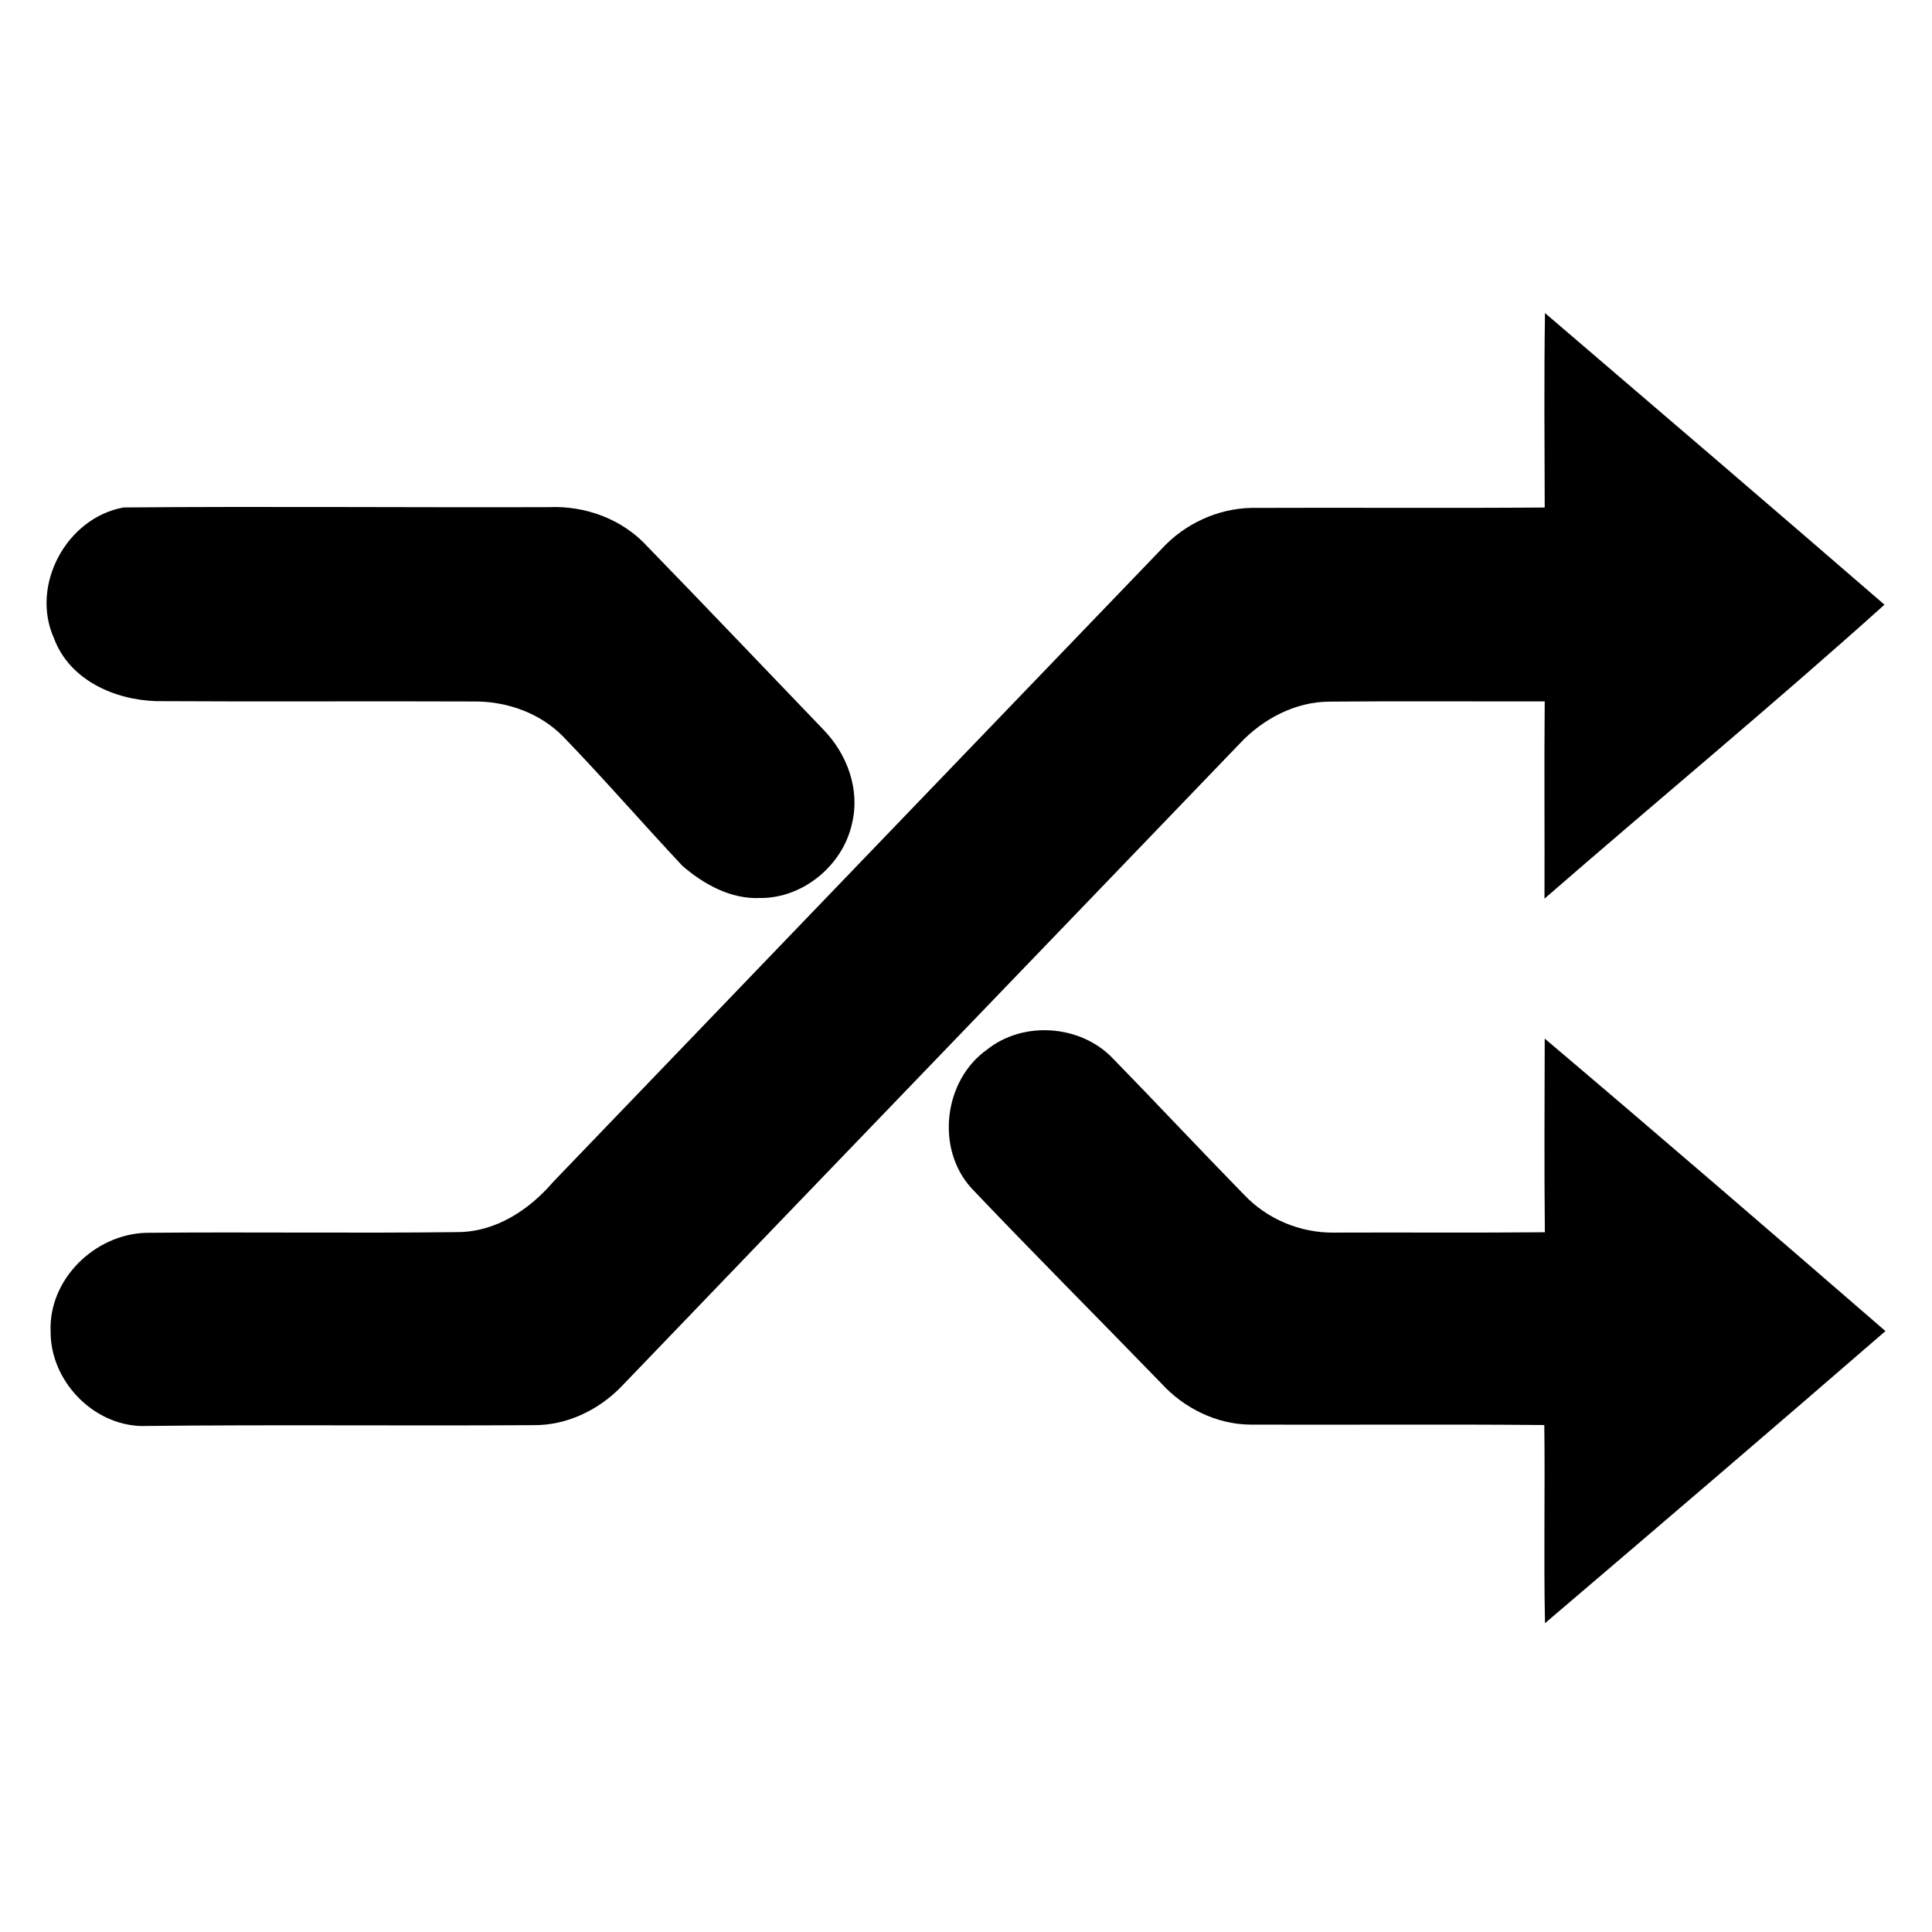
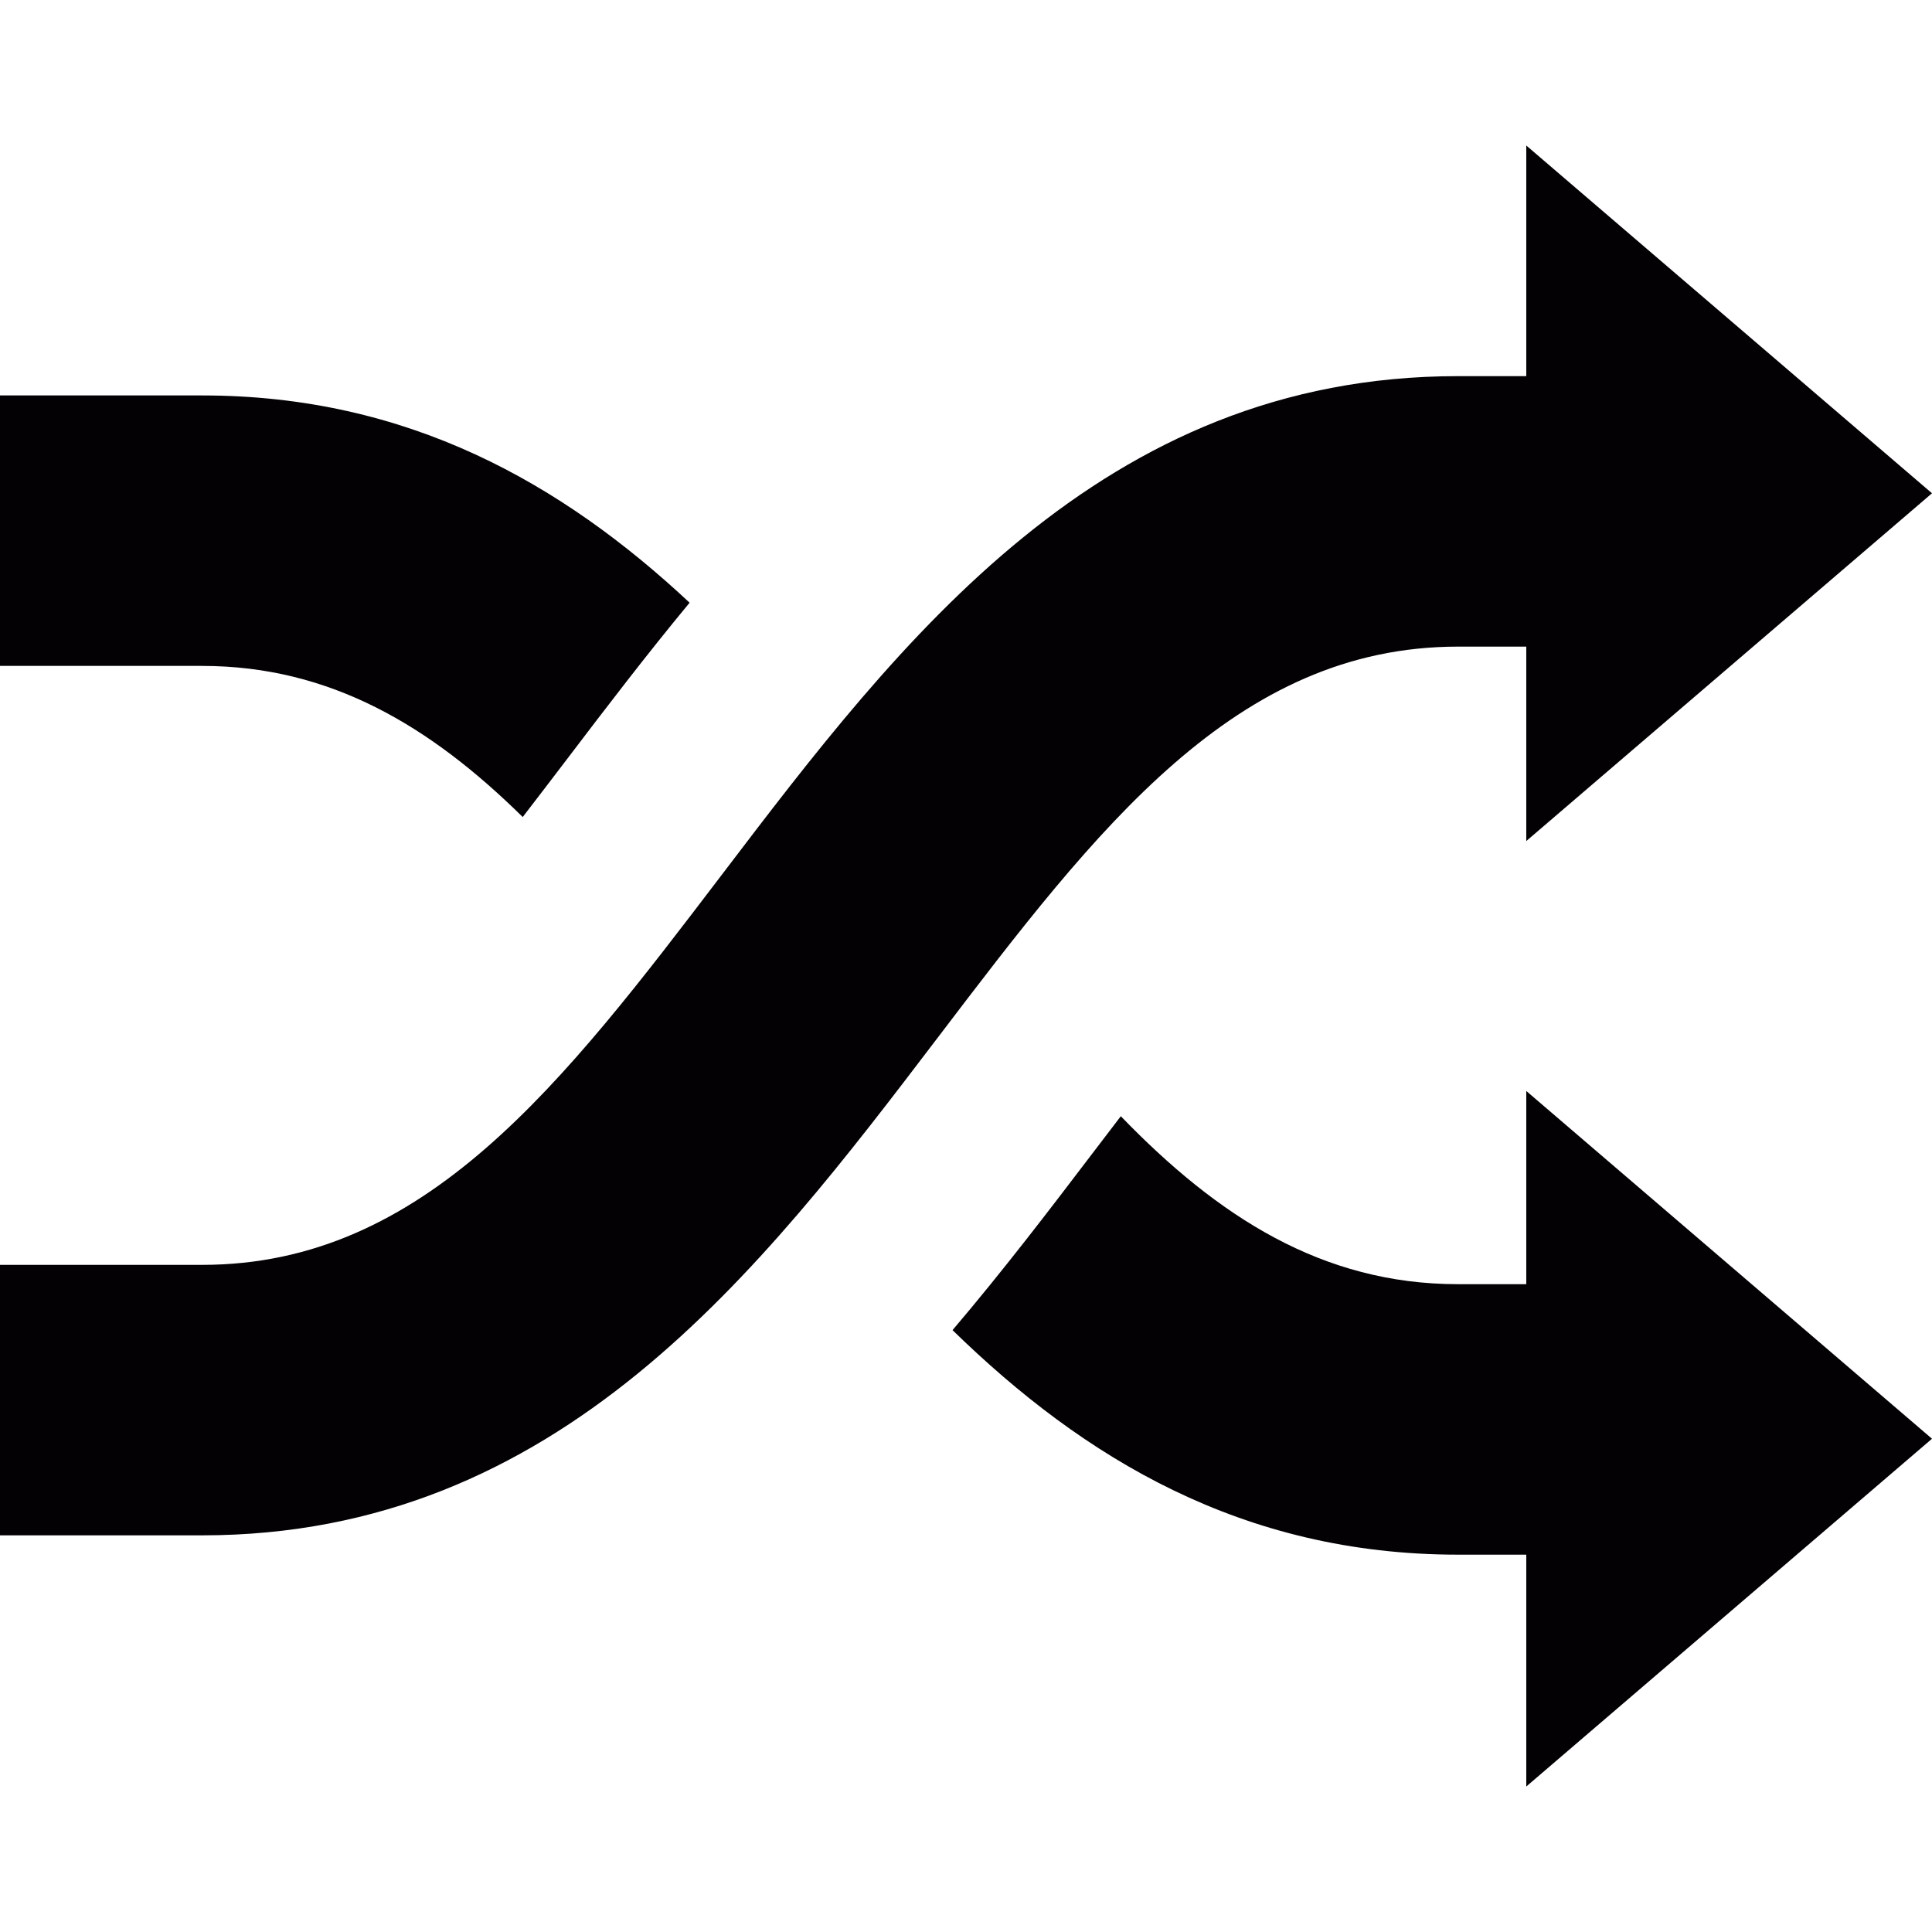
- <svg xmlns="http://www.w3.org/2000/svg" enable-background="new 0 0 512 512" height="512px" id="Layer_1" version="1.1" viewBox="0 0 512 512" width="512px" xml:space="preserve">
-   <g id="_x23_231f20ff">
-     <path d="M409.434,82.96c30.04,25.7,60.08,51.42,89.971,77.29c-29.49,26.511-60.15,51.851-90.101,77.9   c0.07-17.43-0.11-34.851,0.061-52.271c-19,0.03-38-0.109-56.99,0.061c-9.13,0.02-17.72,4.58-23.87,11.16   c-54.55,56.779-109.21,113.46-163.74,170.26c-6.06,6.29-14.51,10.4-23.34,10.32c-34.689,0.22-69.39-0.17-104.069,0.229   c-12.891-0.38-23.95-12.06-23.94-24.89c-0.64-13.91,11.62-25.9,25.28-26.311c27.55-0.26,55.13,0.15,82.68-0.189   c10.05-0.061,18.9-5.92,25.24-13.32c53.72-55.939,107.5-111.83,161.25-167.75c6.04-6.59,14.72-10.65,23.68-10.85   c25.939-0.11,51.89,0.1,77.82-0.101C409.313,117.32,409.174,100.141,409.434,82.96z" />
-     <path d="M32.764,134.48c37.5-0.311,75.131,0.03,112.69-0.08c9.68-0.43,19.54,3.2,26.12,10.43   c15.609,16.061,31.05,32.311,46.57,48.46c6.359,6.5,9.85,15.96,7.64,24.98c-2.41,11.04-12.98,19.819-24.36,19.71   c-7.729,0.35-14.85-3.59-20.54-8.48c-10.64-11.34-20.84-23.12-31.649-34.31c-6.19-6.3-15.09-9.41-23.83-9.29   c-27.99-0.12-55.98,0.08-83.971-0.09c-11.14-0.34-23.02-5.601-27.13-16.66C7.974,155.07,17.654,137.19,32.764,134.48z" />
-     <path d="M261.554,278.17c9.67-7.729,24.83-6.609,33.36,2.32c11.689,11.98,23.13,24.21,34.83,36.18   c6.08,6.41,14.84,10.07,23.67,9.98c18.66-0.07,37.319,0.08,55.99-0.09c-0.19-17.11-0.07-34.221-0.04-51.33   c30.27,25.64,60.31,51.55,90.3,77.52c-29.95,25.95-60.061,51.71-90.221,77.41c-0.38-17.5,0.04-35.01-0.189-52.51   c-25.97-0.24-51.94-0.021-77.91-0.11c-8.95-0.08-17.57-4.35-23.56-10.91c-16.73-17.27-33.73-34.27-50.29-51.689   C247.904,304.471,250.034,286.36,261.554,278.17z" />
+ <svg xmlns="http://www.w3.org/2000/svg" version="1.1" id="Capa_1" x="0px" y="0px" viewBox="0 0 100 100" style="enable-background:new 0 0 100 100;" xml:space="preserve">
+   <g>
+     <path style="fill:#030104;" d="M75.466,33.469H79v10.063l21-18l-21-18v11.937h-3.534c-18.469,0-28.883,13.687-38.07,25.762   c-8.264,10.859-15.398,20.238-26.93,20.238H0v14h10.466c18.471,0,28.883-13.686,38.072-25.762   C56.8,42.847,63.937,33.469,75.466,33.469z M27.056,42.289c0.786-1.019,1.58-2.061,2.382-3.114c1.953-2.567,4.02-5.279,6.256-7.979   C29.09,25.025,21.12,20.468,10.466,20.468H0v14h10.466C17.102,34.469,22.279,37.584,27.056,42.289z M79,66.469h-3.534   c-7.036,0-12.435-3.503-17.453-8.694c-0.503,0.657-1.008,1.319-1.516,1.987c-2.205,2.898-4.577,6.008-7.194,9.085   c6.785,6.621,15.002,11.622,26.163,11.622H79v12l21-18l-21-18V66.469z" />
  </g>
+   <g>
+ </g>
+   <g>
+ </g>
+   <g>
+ </g>
+   <g>
+ </g>
+   <g>
+ </g>
+   <g>
+ </g>
+   <g>
+ </g>
+   <g>
+ </g>
+   <g>
+ </g>
+   <g>
+ </g>
+   <g>
+ </g>
+   <g>
+ </g>
+   <g>
+ </g>
+   <g>
+ </g>
+   <g>
+ </g>
</svg>
